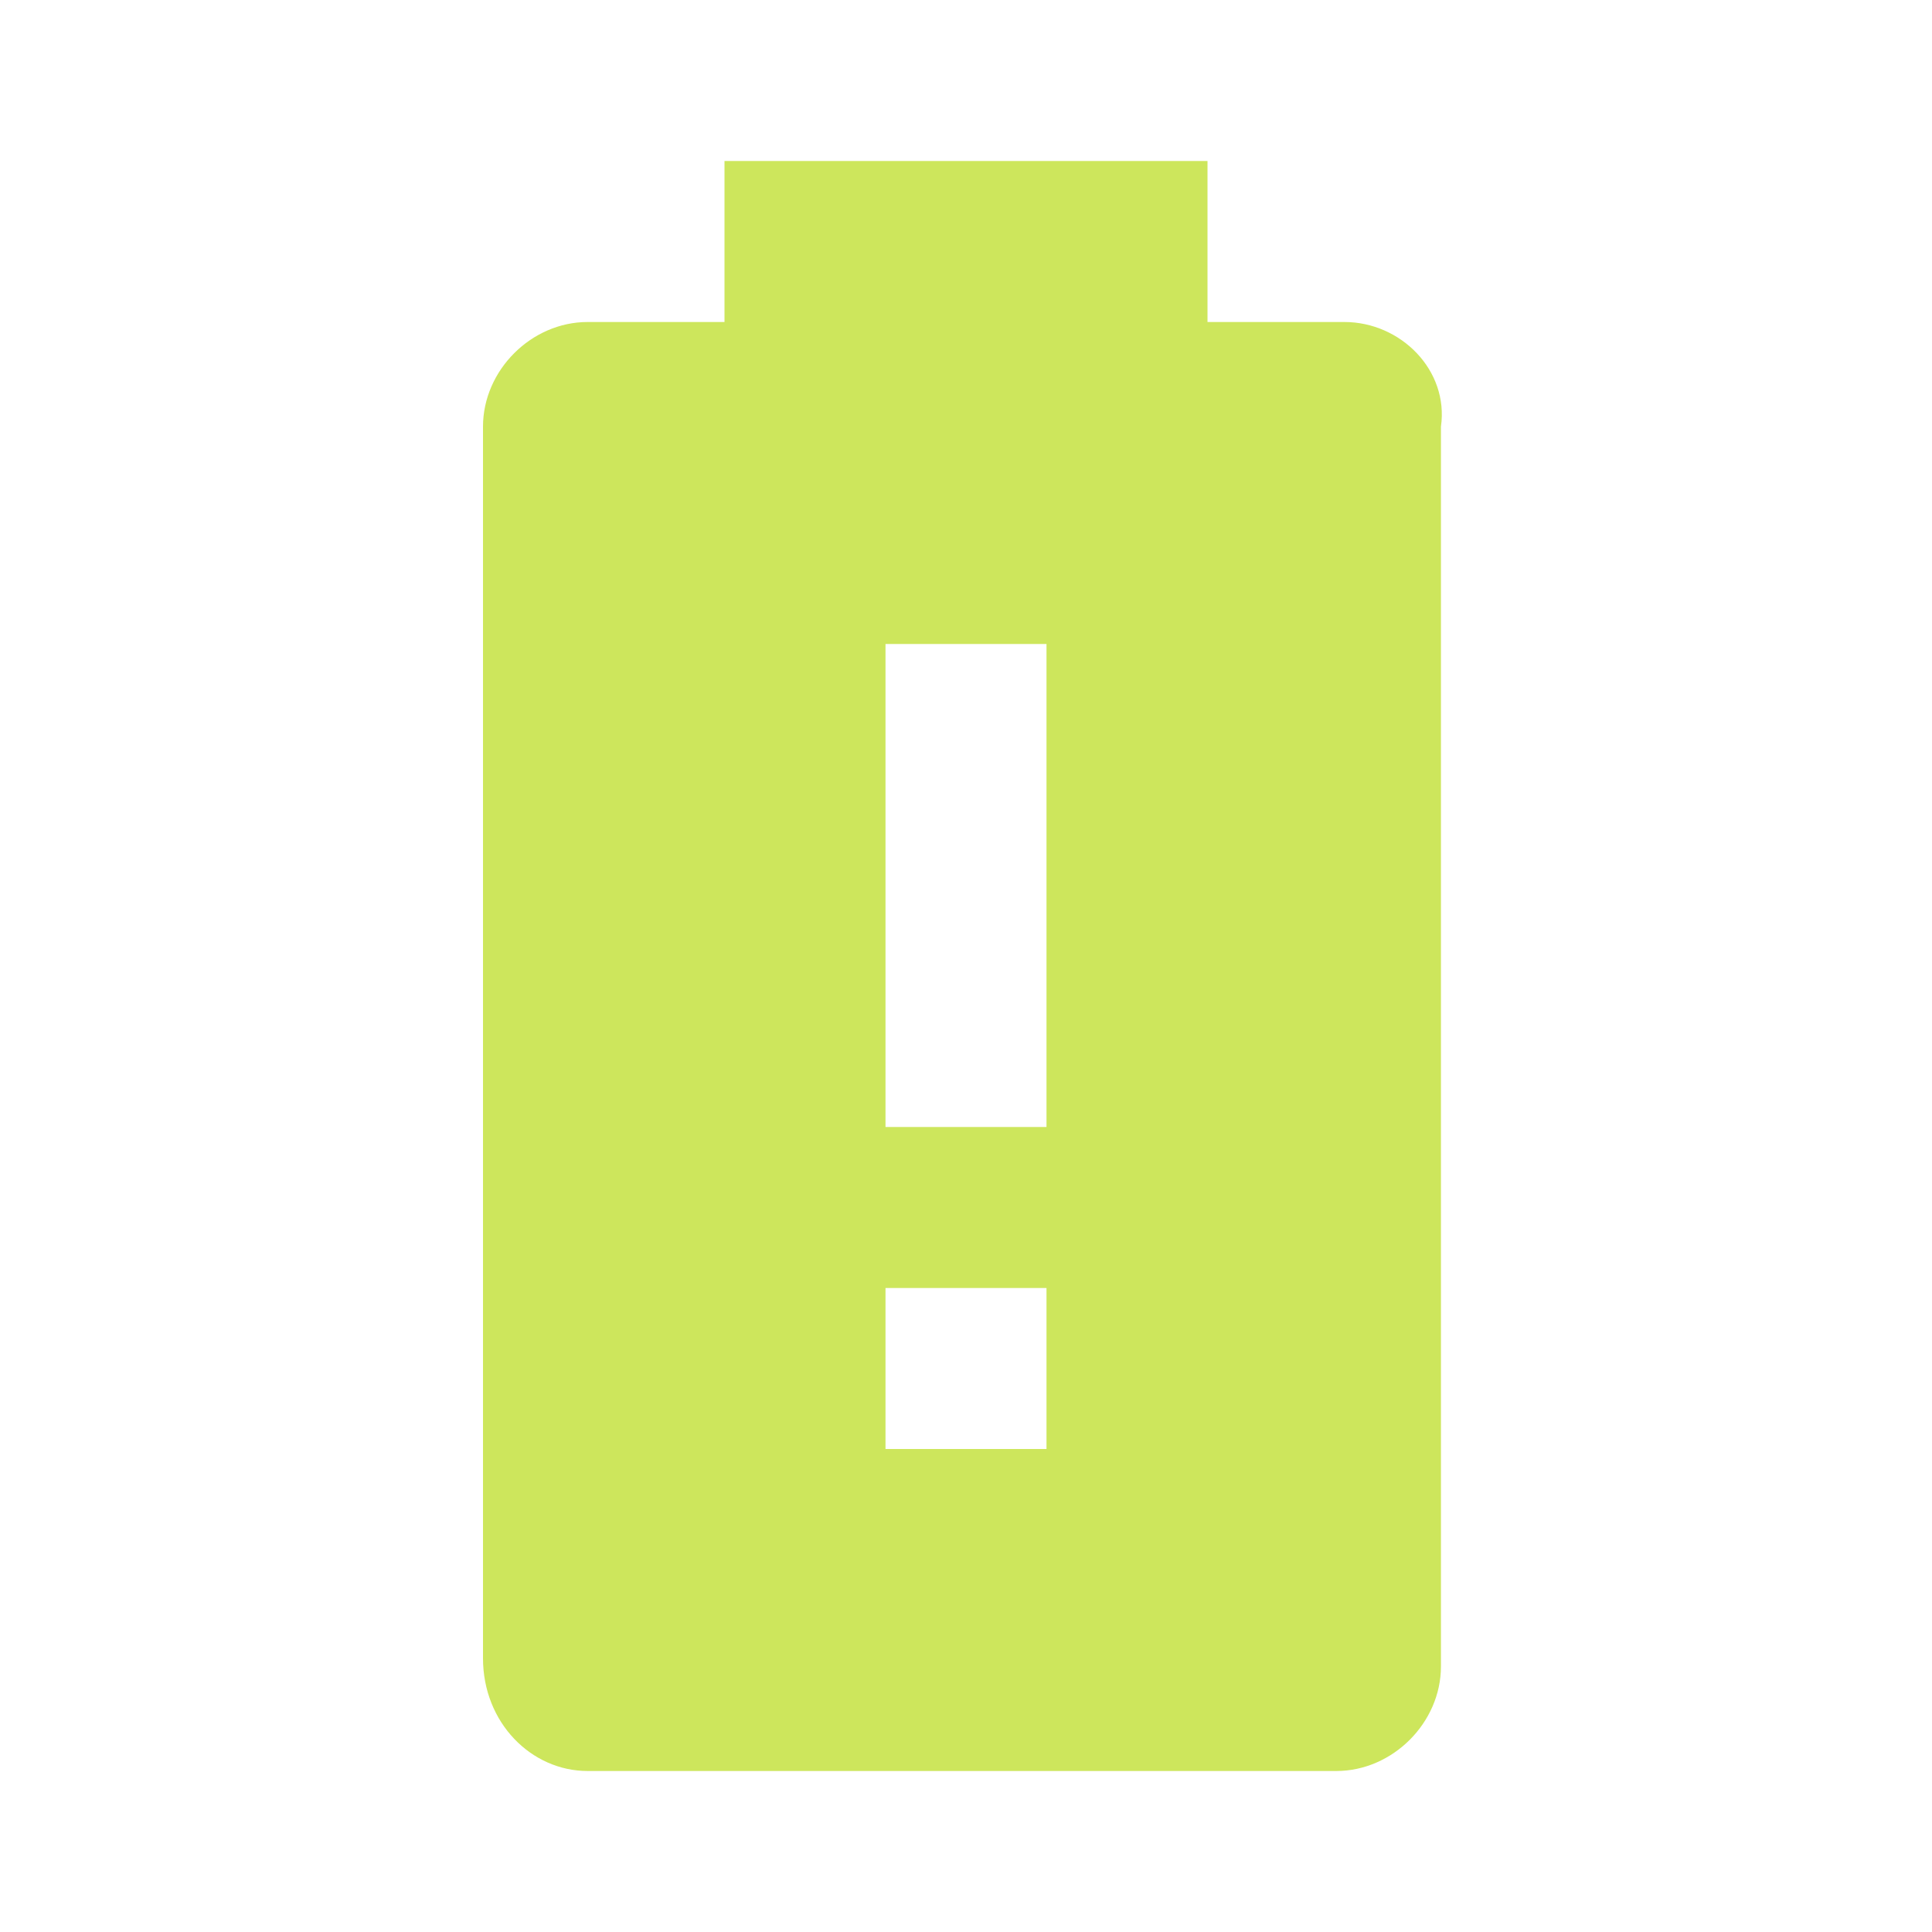
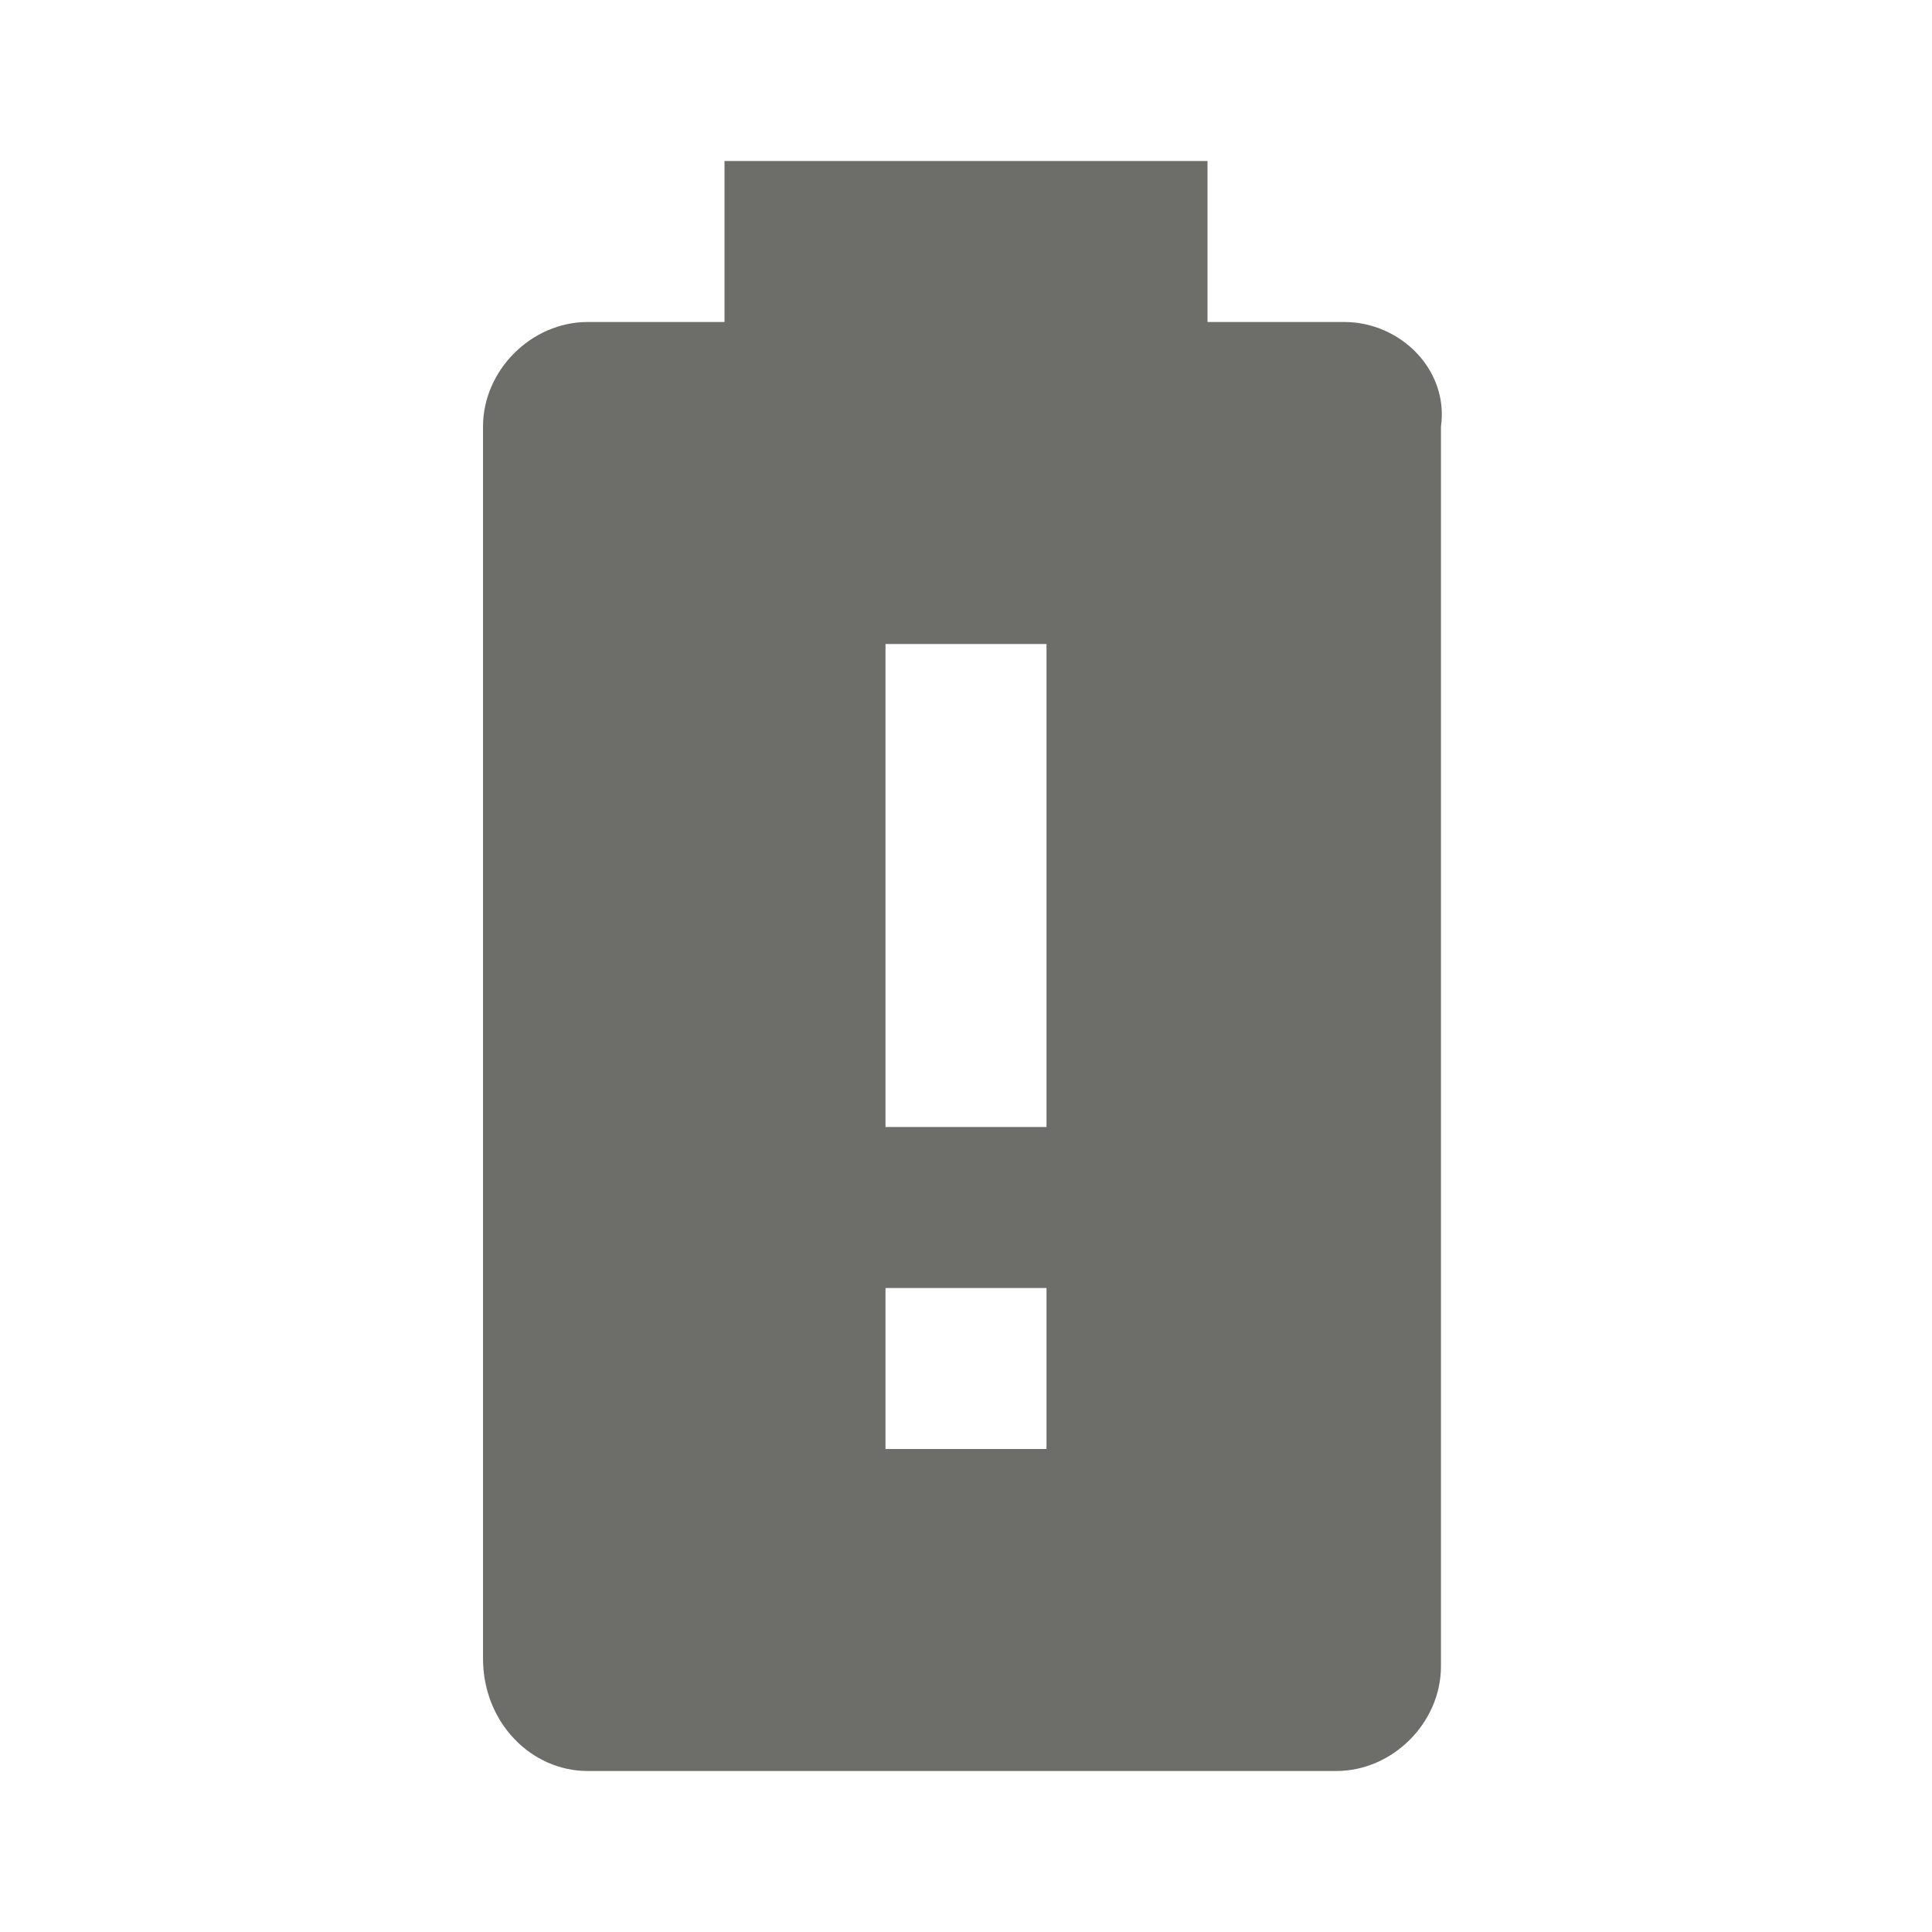
<svg xmlns="http://www.w3.org/2000/svg" viewBox="0 0 24 24">
-   <path d="M13 14H11V8H13M13 18H11V16H13M16.7 4H15V2H9V4H7.3C6.6 4 6 4.6 6 5.3V20.6C6 21.4 6.6 22 7.3 22H16.6C17.3 22 17.9 21.4 17.9 20.7V5.3C18 4.6 17.4 4 16.7 4Z" fill="#CDE65C" />
+   <path d="M13 14H11V8H13M13 18H11V16H13M16.7 4H15V2H9V4H7.3C6.6 4 6 4.6 6 5.3V20.6C6 21.4 6.6 22 7.3 22H16.6C17.3 22 17.9 21.4 17.9 20.7V5.3C18 4.6 17.4 4 16.7 4Z" fill="#6D6D6A" />
</svg>
